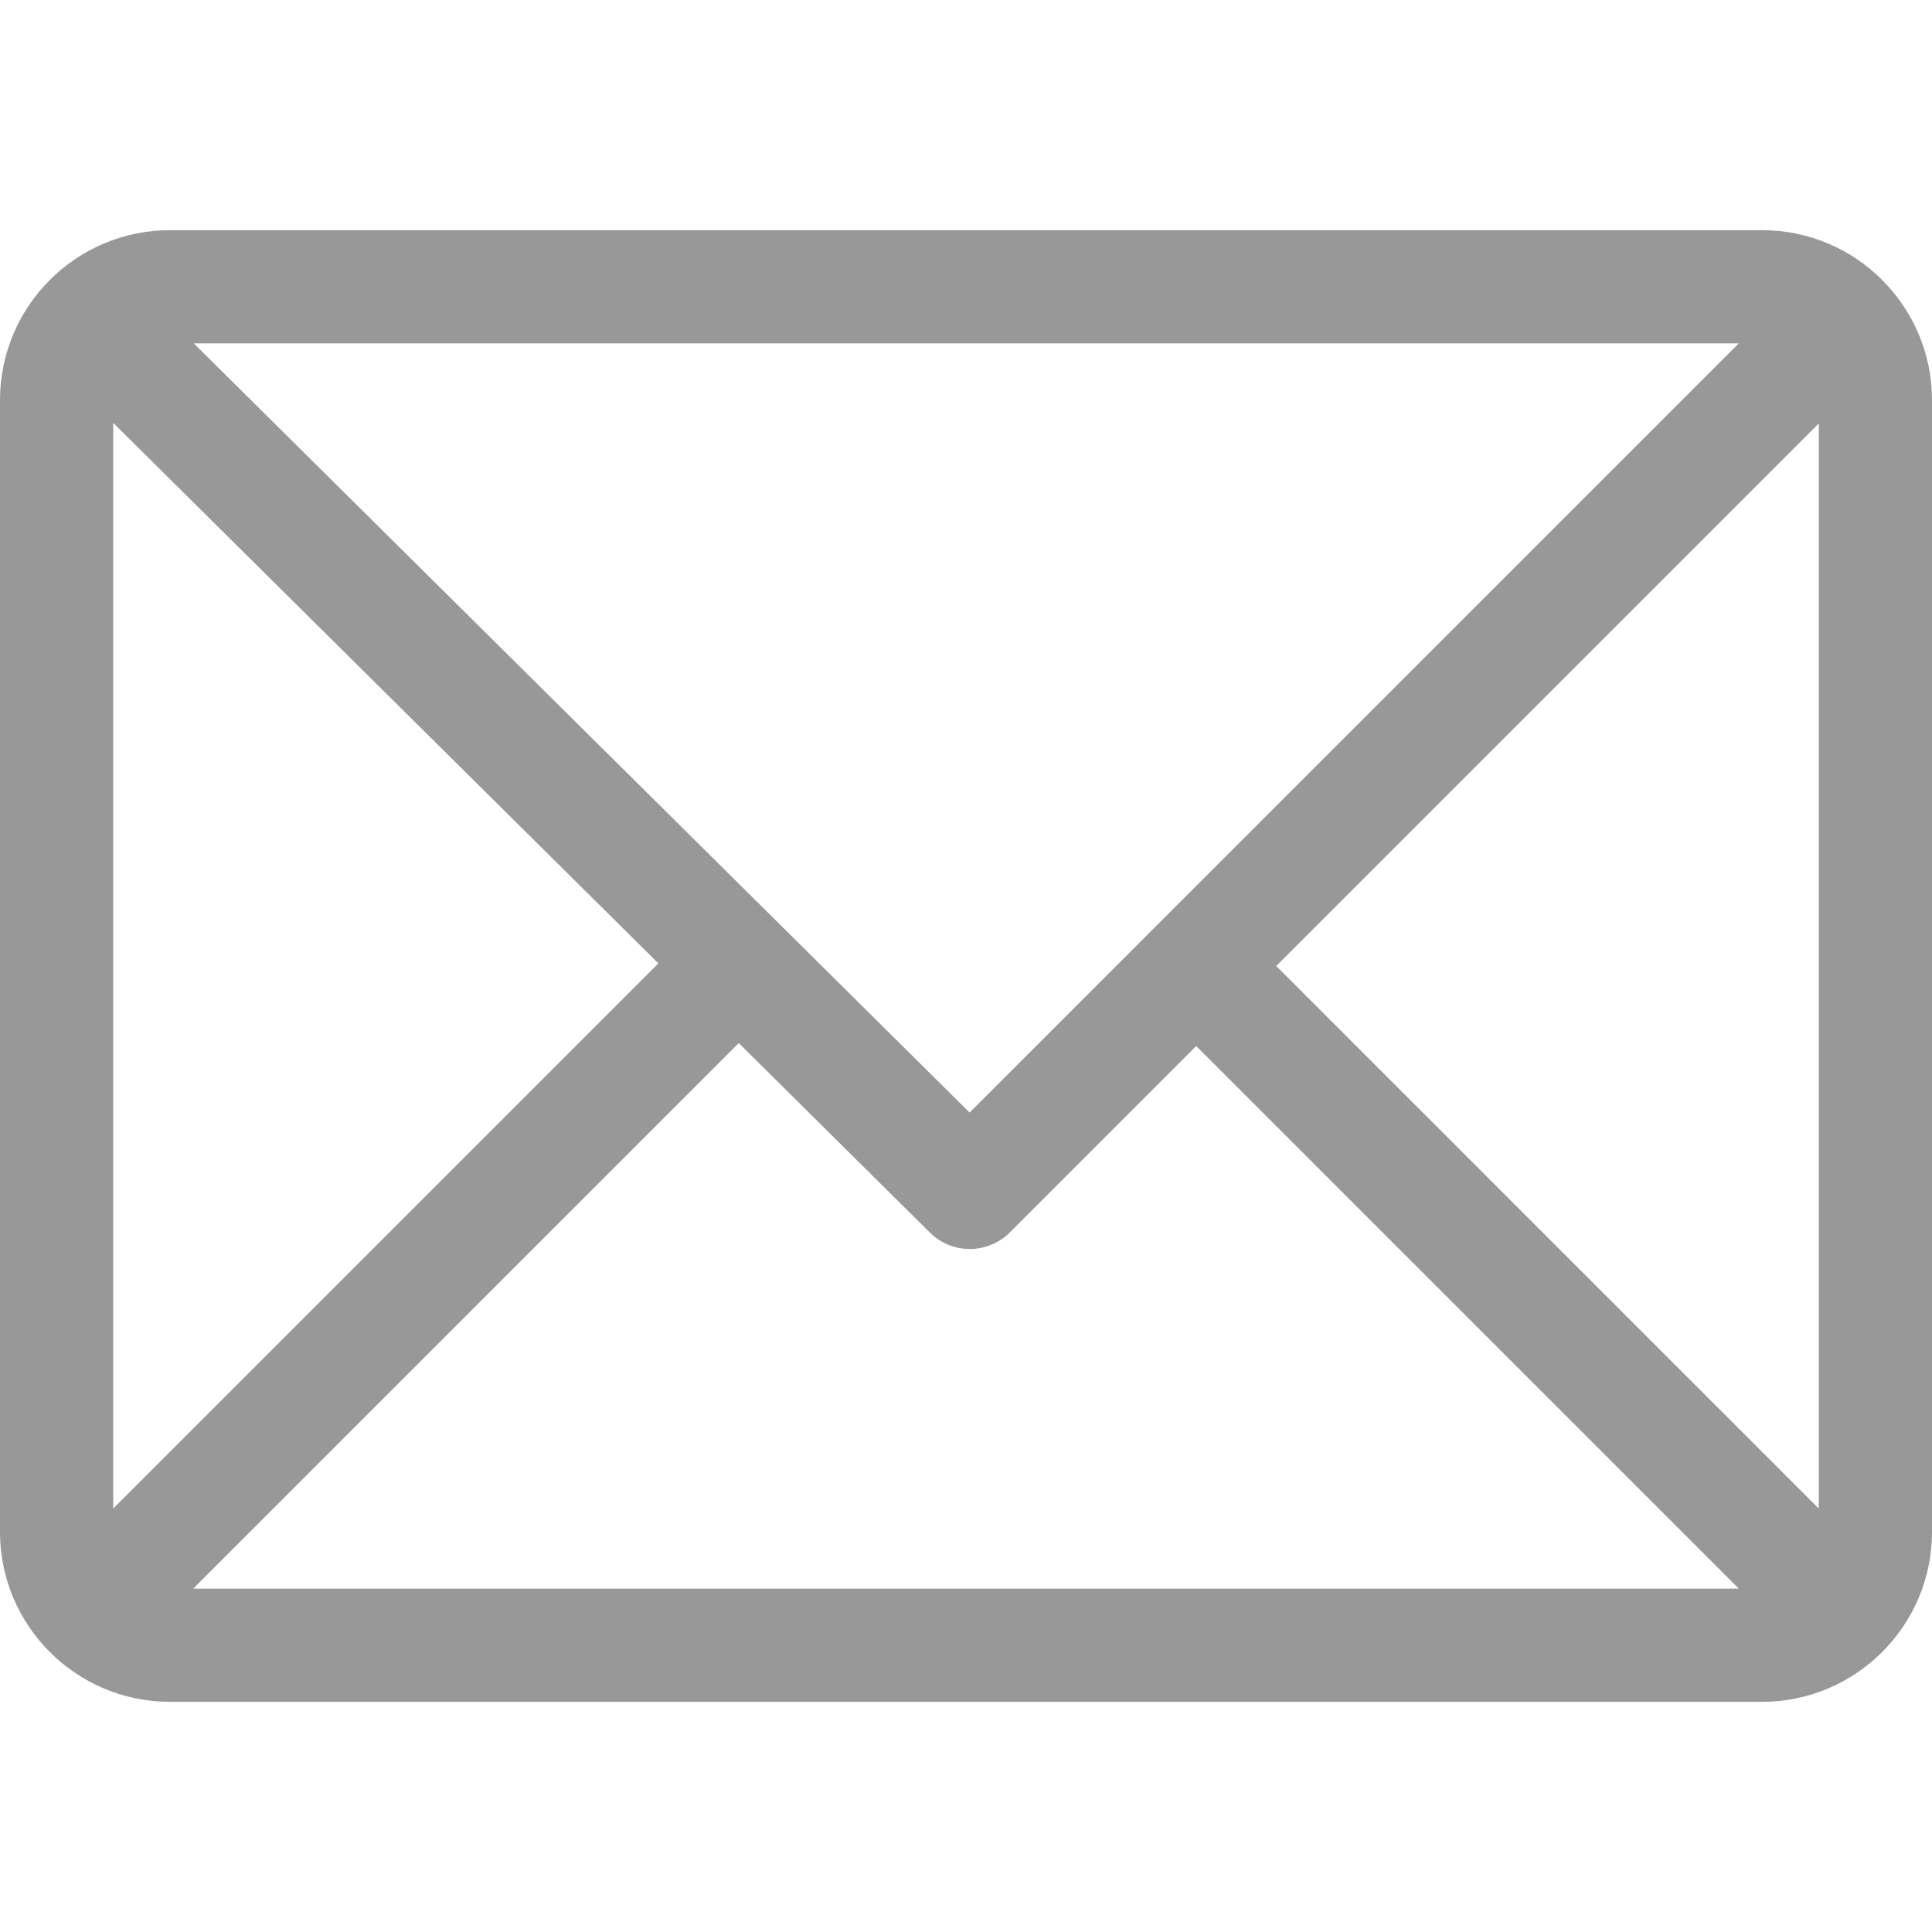
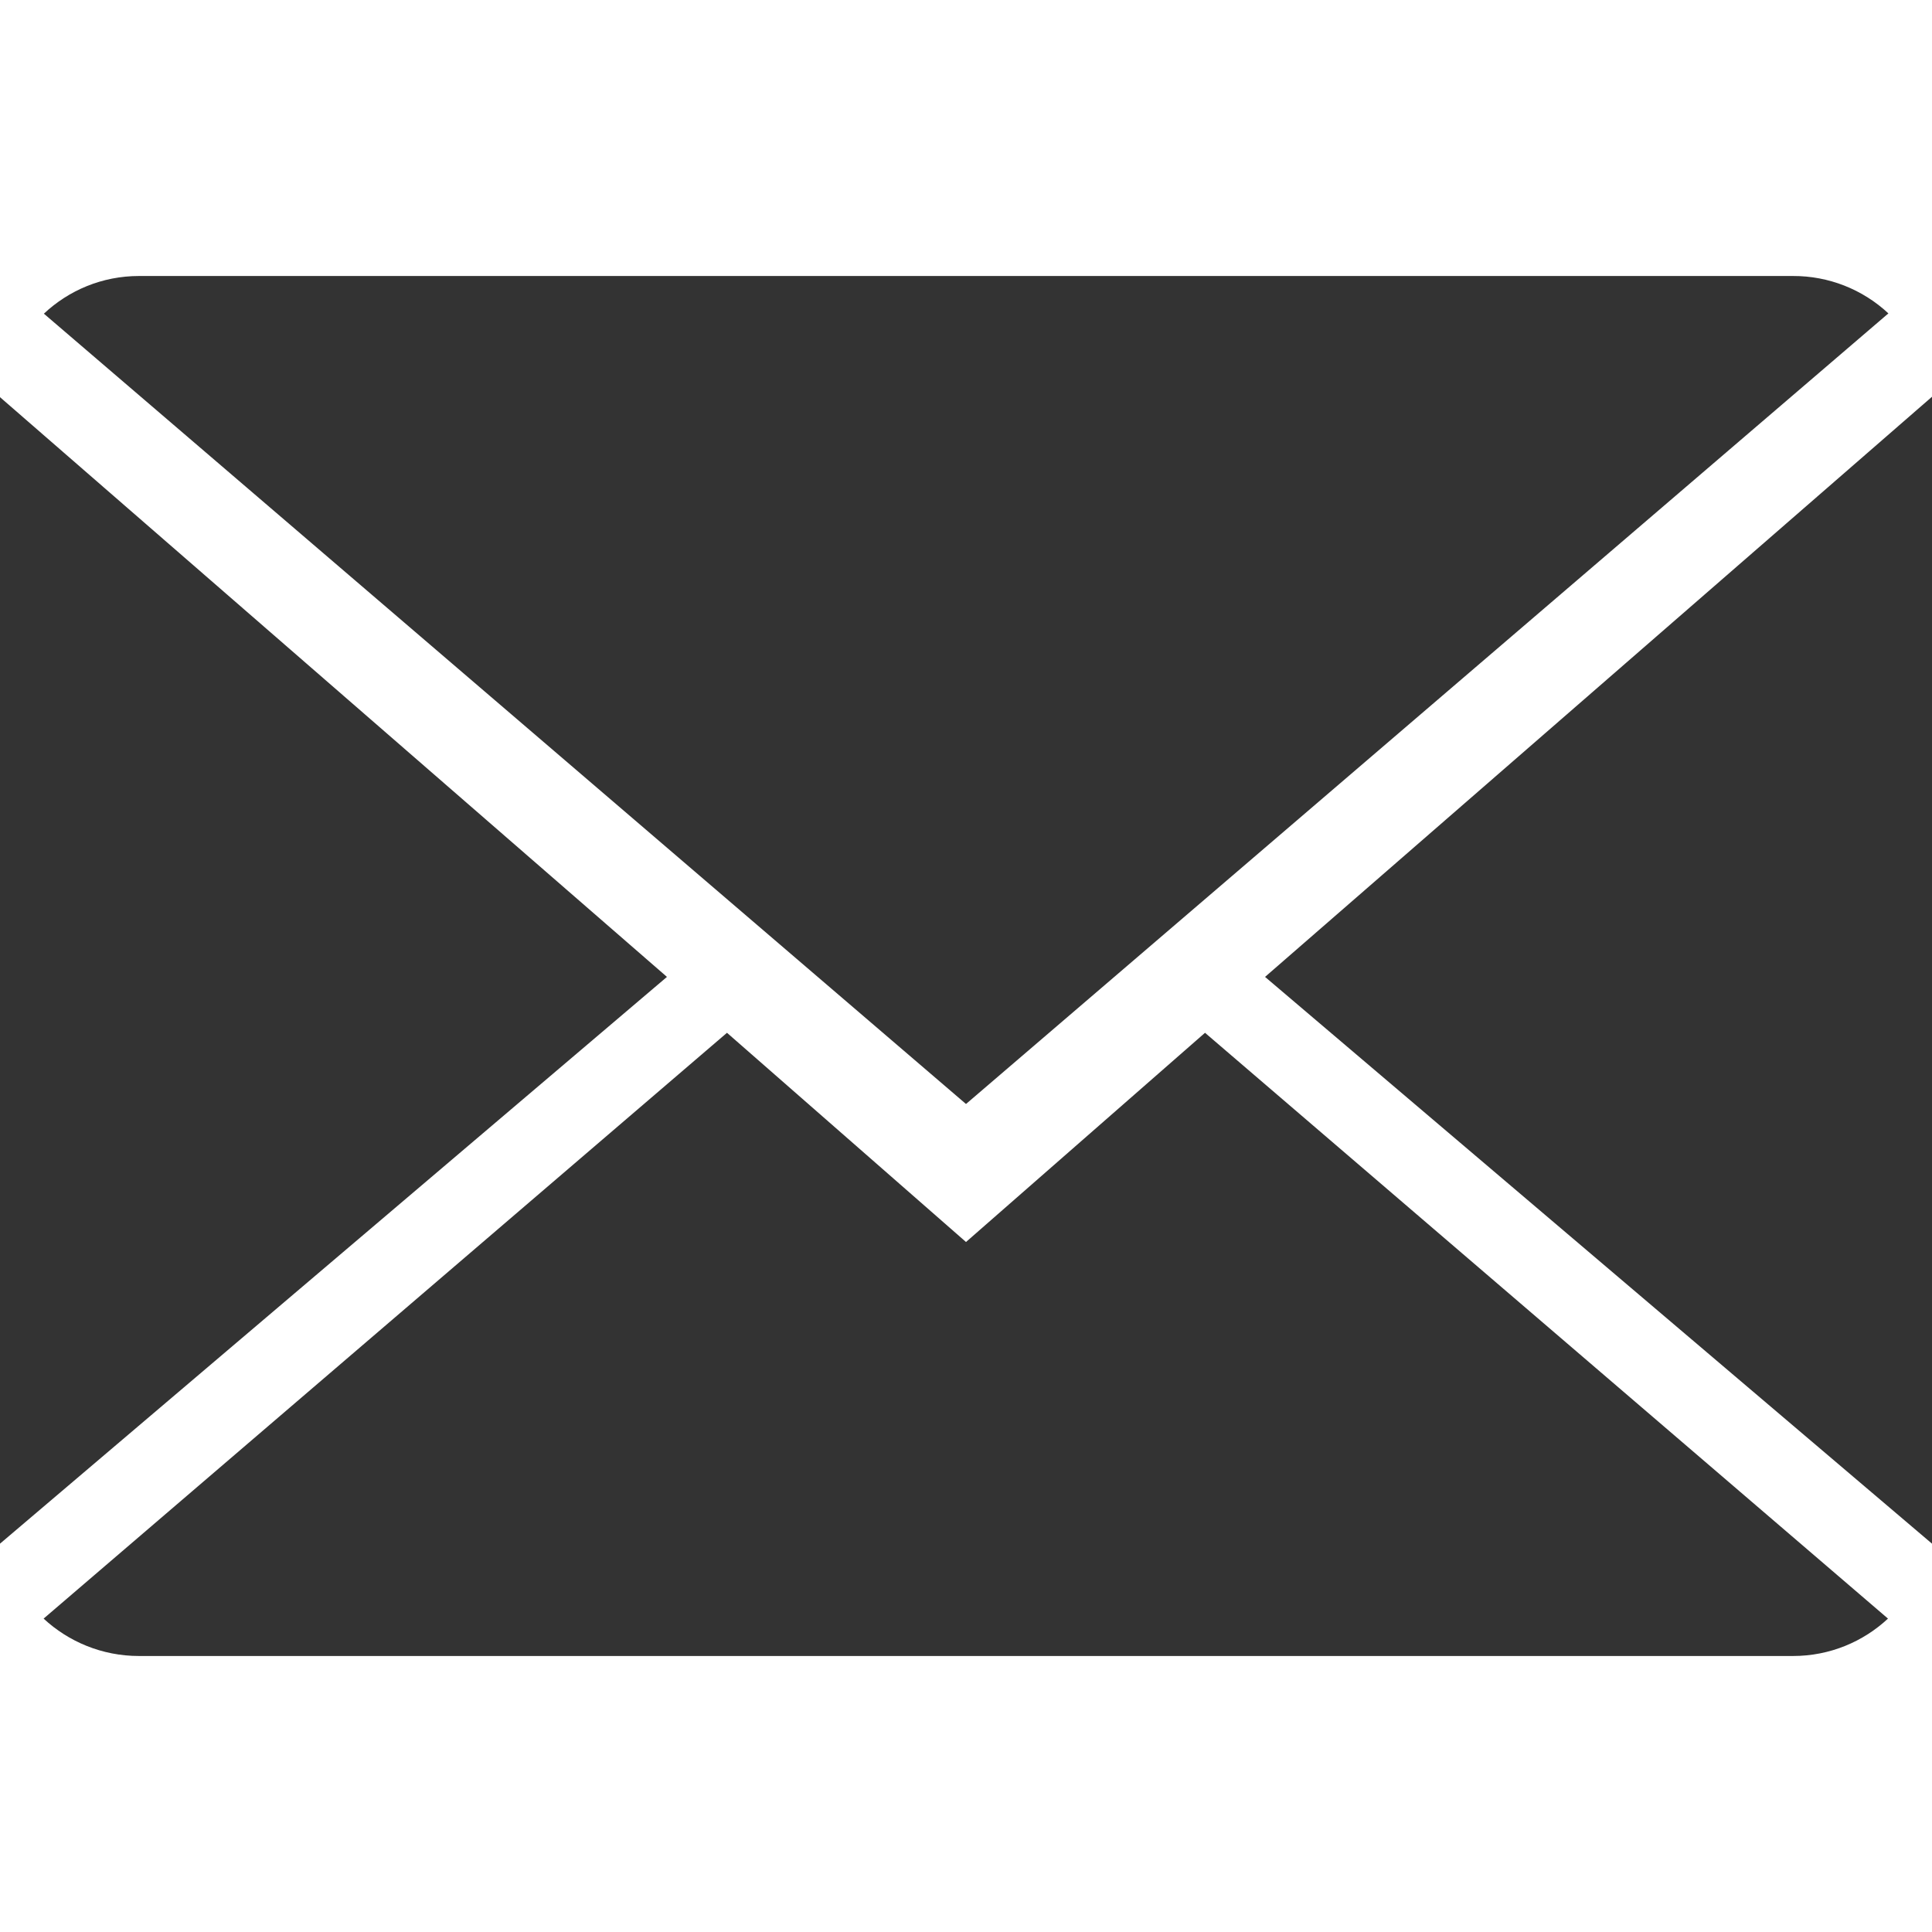
- <svg xmlns="http://www.w3.org/2000/svg" version="1.1" id="Capa_1" x="0px" y="0px" viewBox="0 0 512 512" style="enable-background:new 0 0 512 512;" xml:space="preserve">
-   <g>
-     <g>
-       <path fill="#989898" d="M467,61H45C20.218,61,0,81.196,0,106v300c0,24.72,20.128,45,45,45h422c24.72,0,45-20.128,45-45V106    C512,81.28,491.872,61,467,61z M460.786,91L256.954,294.833L51.359,91H460.786z M30,399.788V112.069l144.479,143.24L30,399.788z     M51.213,421l144.57-144.57l50.657,50.222c5.864,5.814,15.327,5.795,21.167-0.046L317,277.213L460.787,421H51.213z M482,399.787    L338.213,256L482,112.212V399.787z" />
-     </g>
+ <svg xmlns="http://www.w3.org/2000/svg" viewBox="0 0 14 14">
+   <g fill="#333">
+     <path d="M7 9L5.268 7.484.316 11.729c.18.167.423.271.691.271h11.986c.267 0 .509-.104.688-.271L8.732 7.484 7 9z" />
+     <path d="M13.684 2.271A1.007 1.007 0 0 0 12.993 2H1.007c-.267 0-.509.104-.689.273L7 8l6.684-5.729zM0 2.878v8.308l4.833-4.107zm9.167 4.201L14 11.186V2.875z" />
  </g>
-   <g>
- </g>
-   <g>
- </g>
-   <g>
- </g>
-   <g>
- </g>
-   <g>
- </g>
-   <g>
- </g>
-   <g>
- </g>
-   <g>
- </g>
-   <g>
- </g>
-   <g>
- </g>
-   <g>
- </g>
-   <g>
- </g>
-   <g>
- </g>
-   <g>
- </g>
-   <g>
- </g>
</svg>
